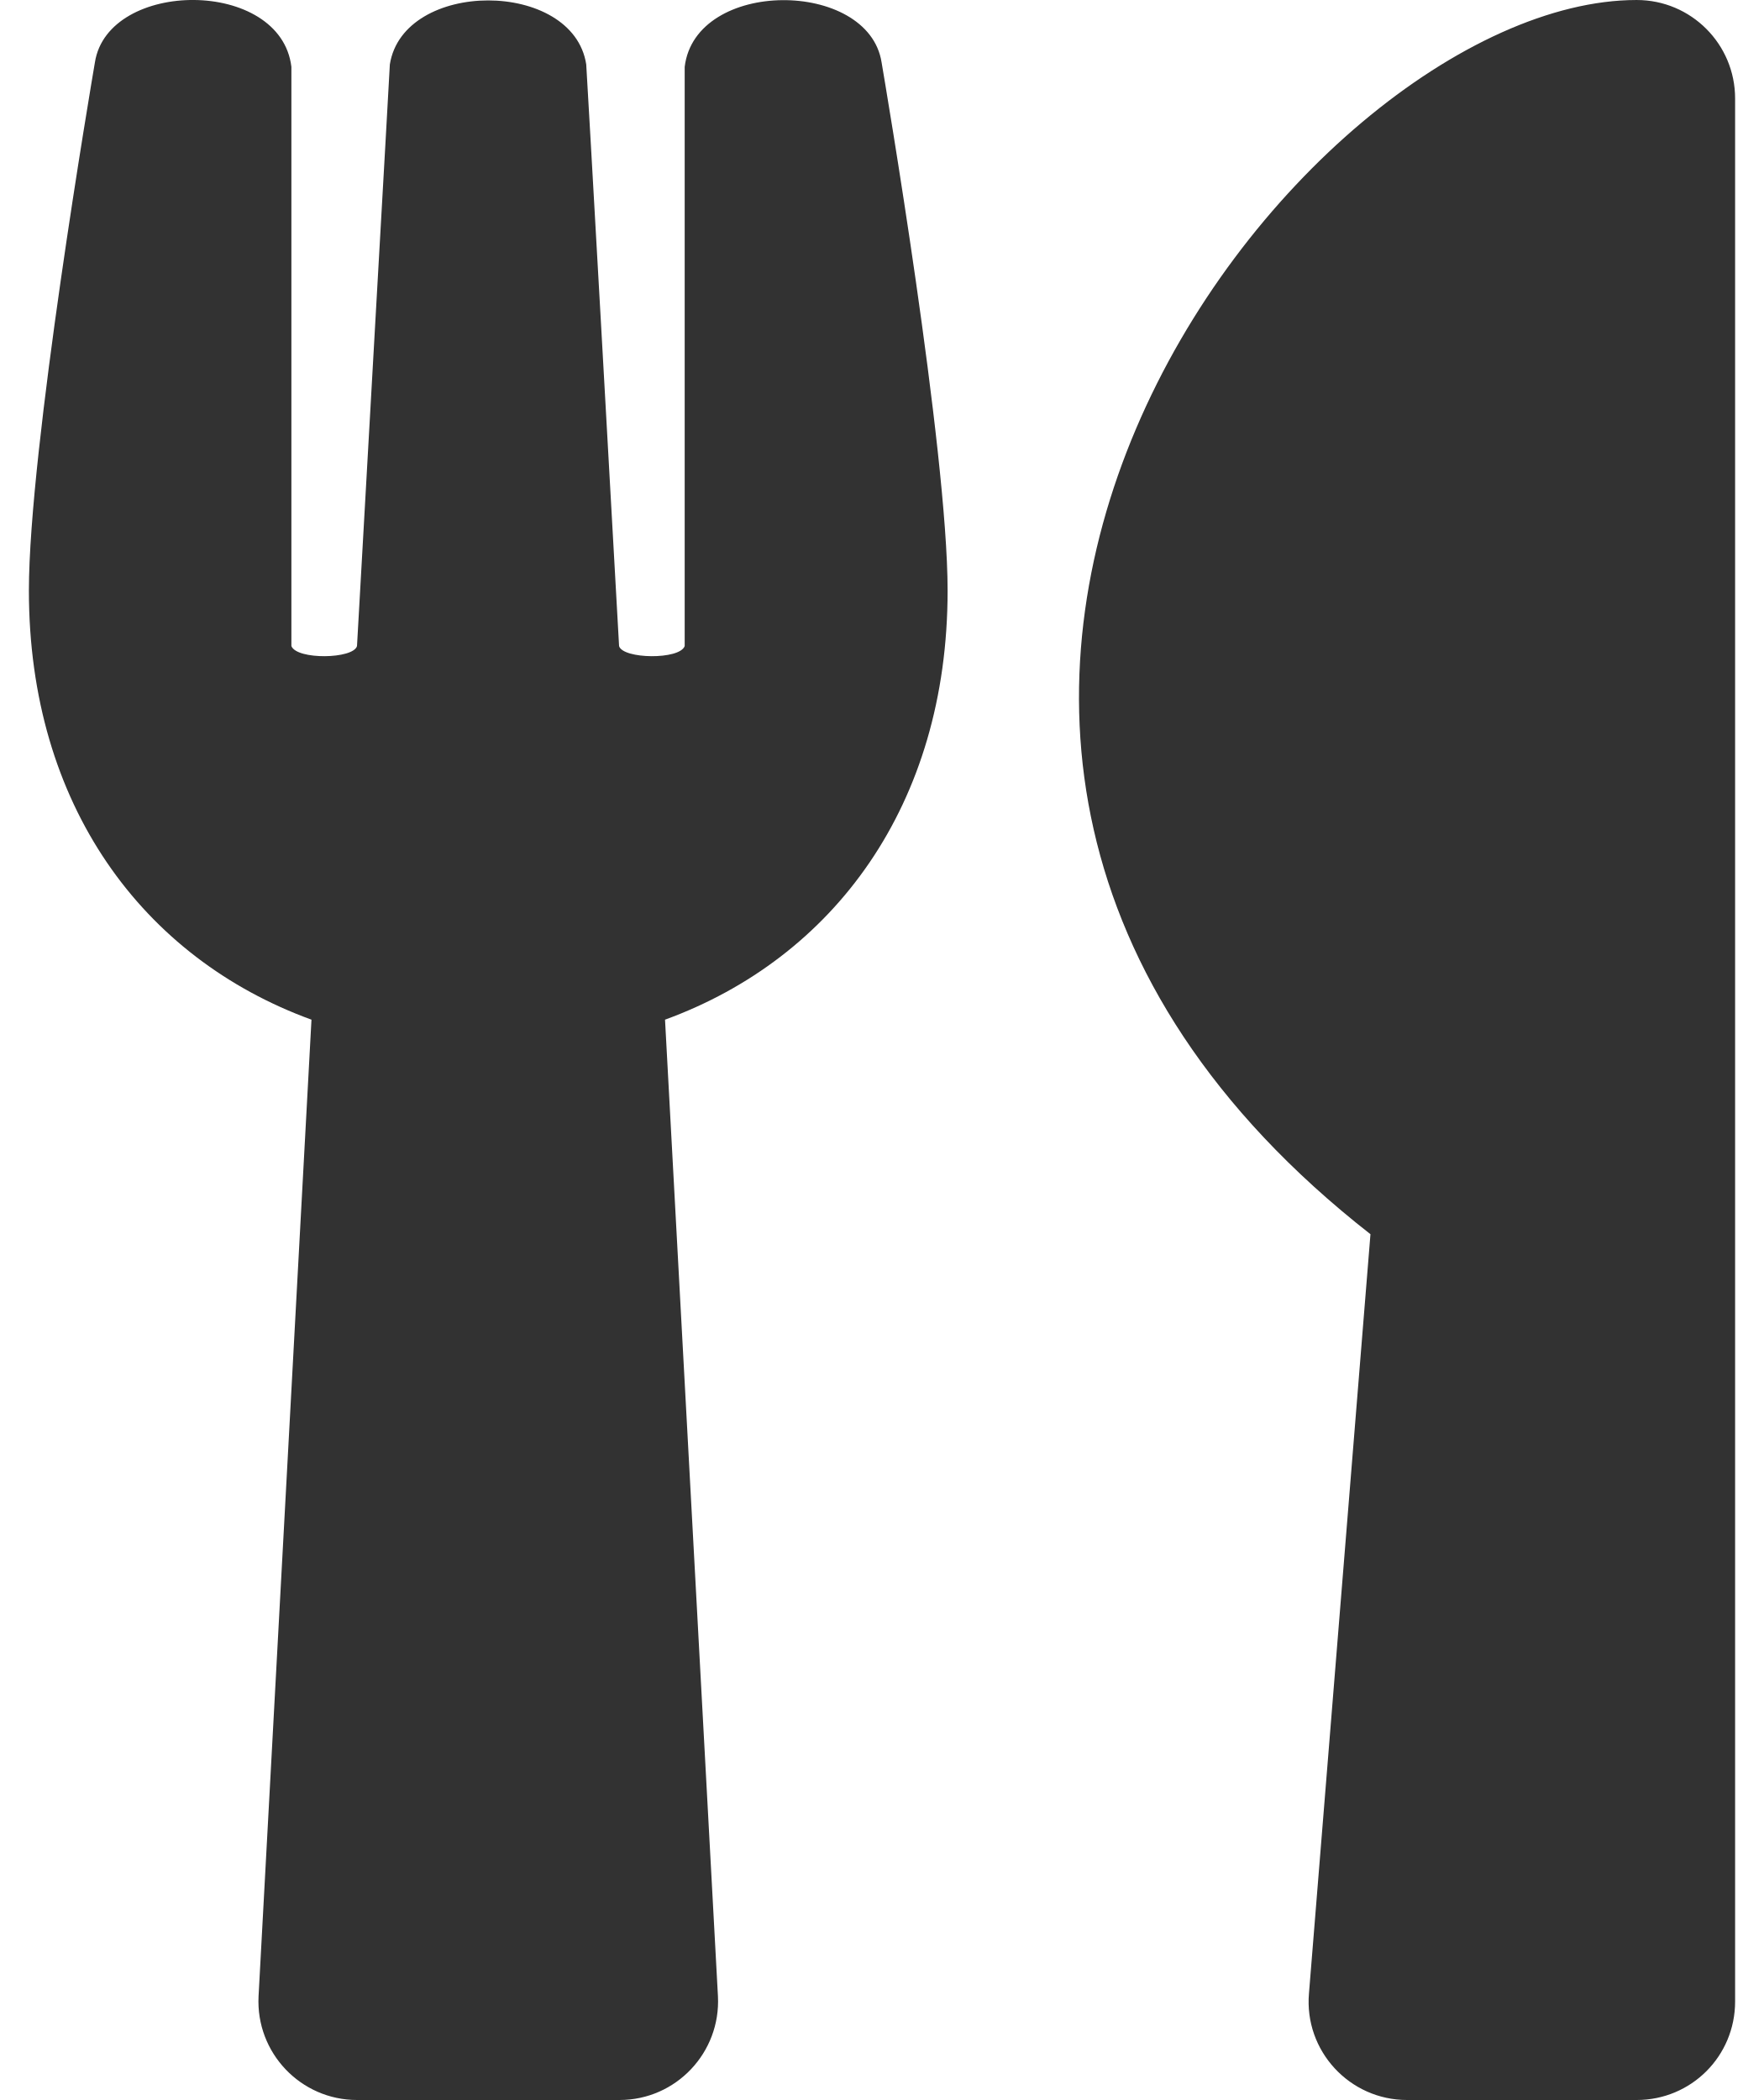
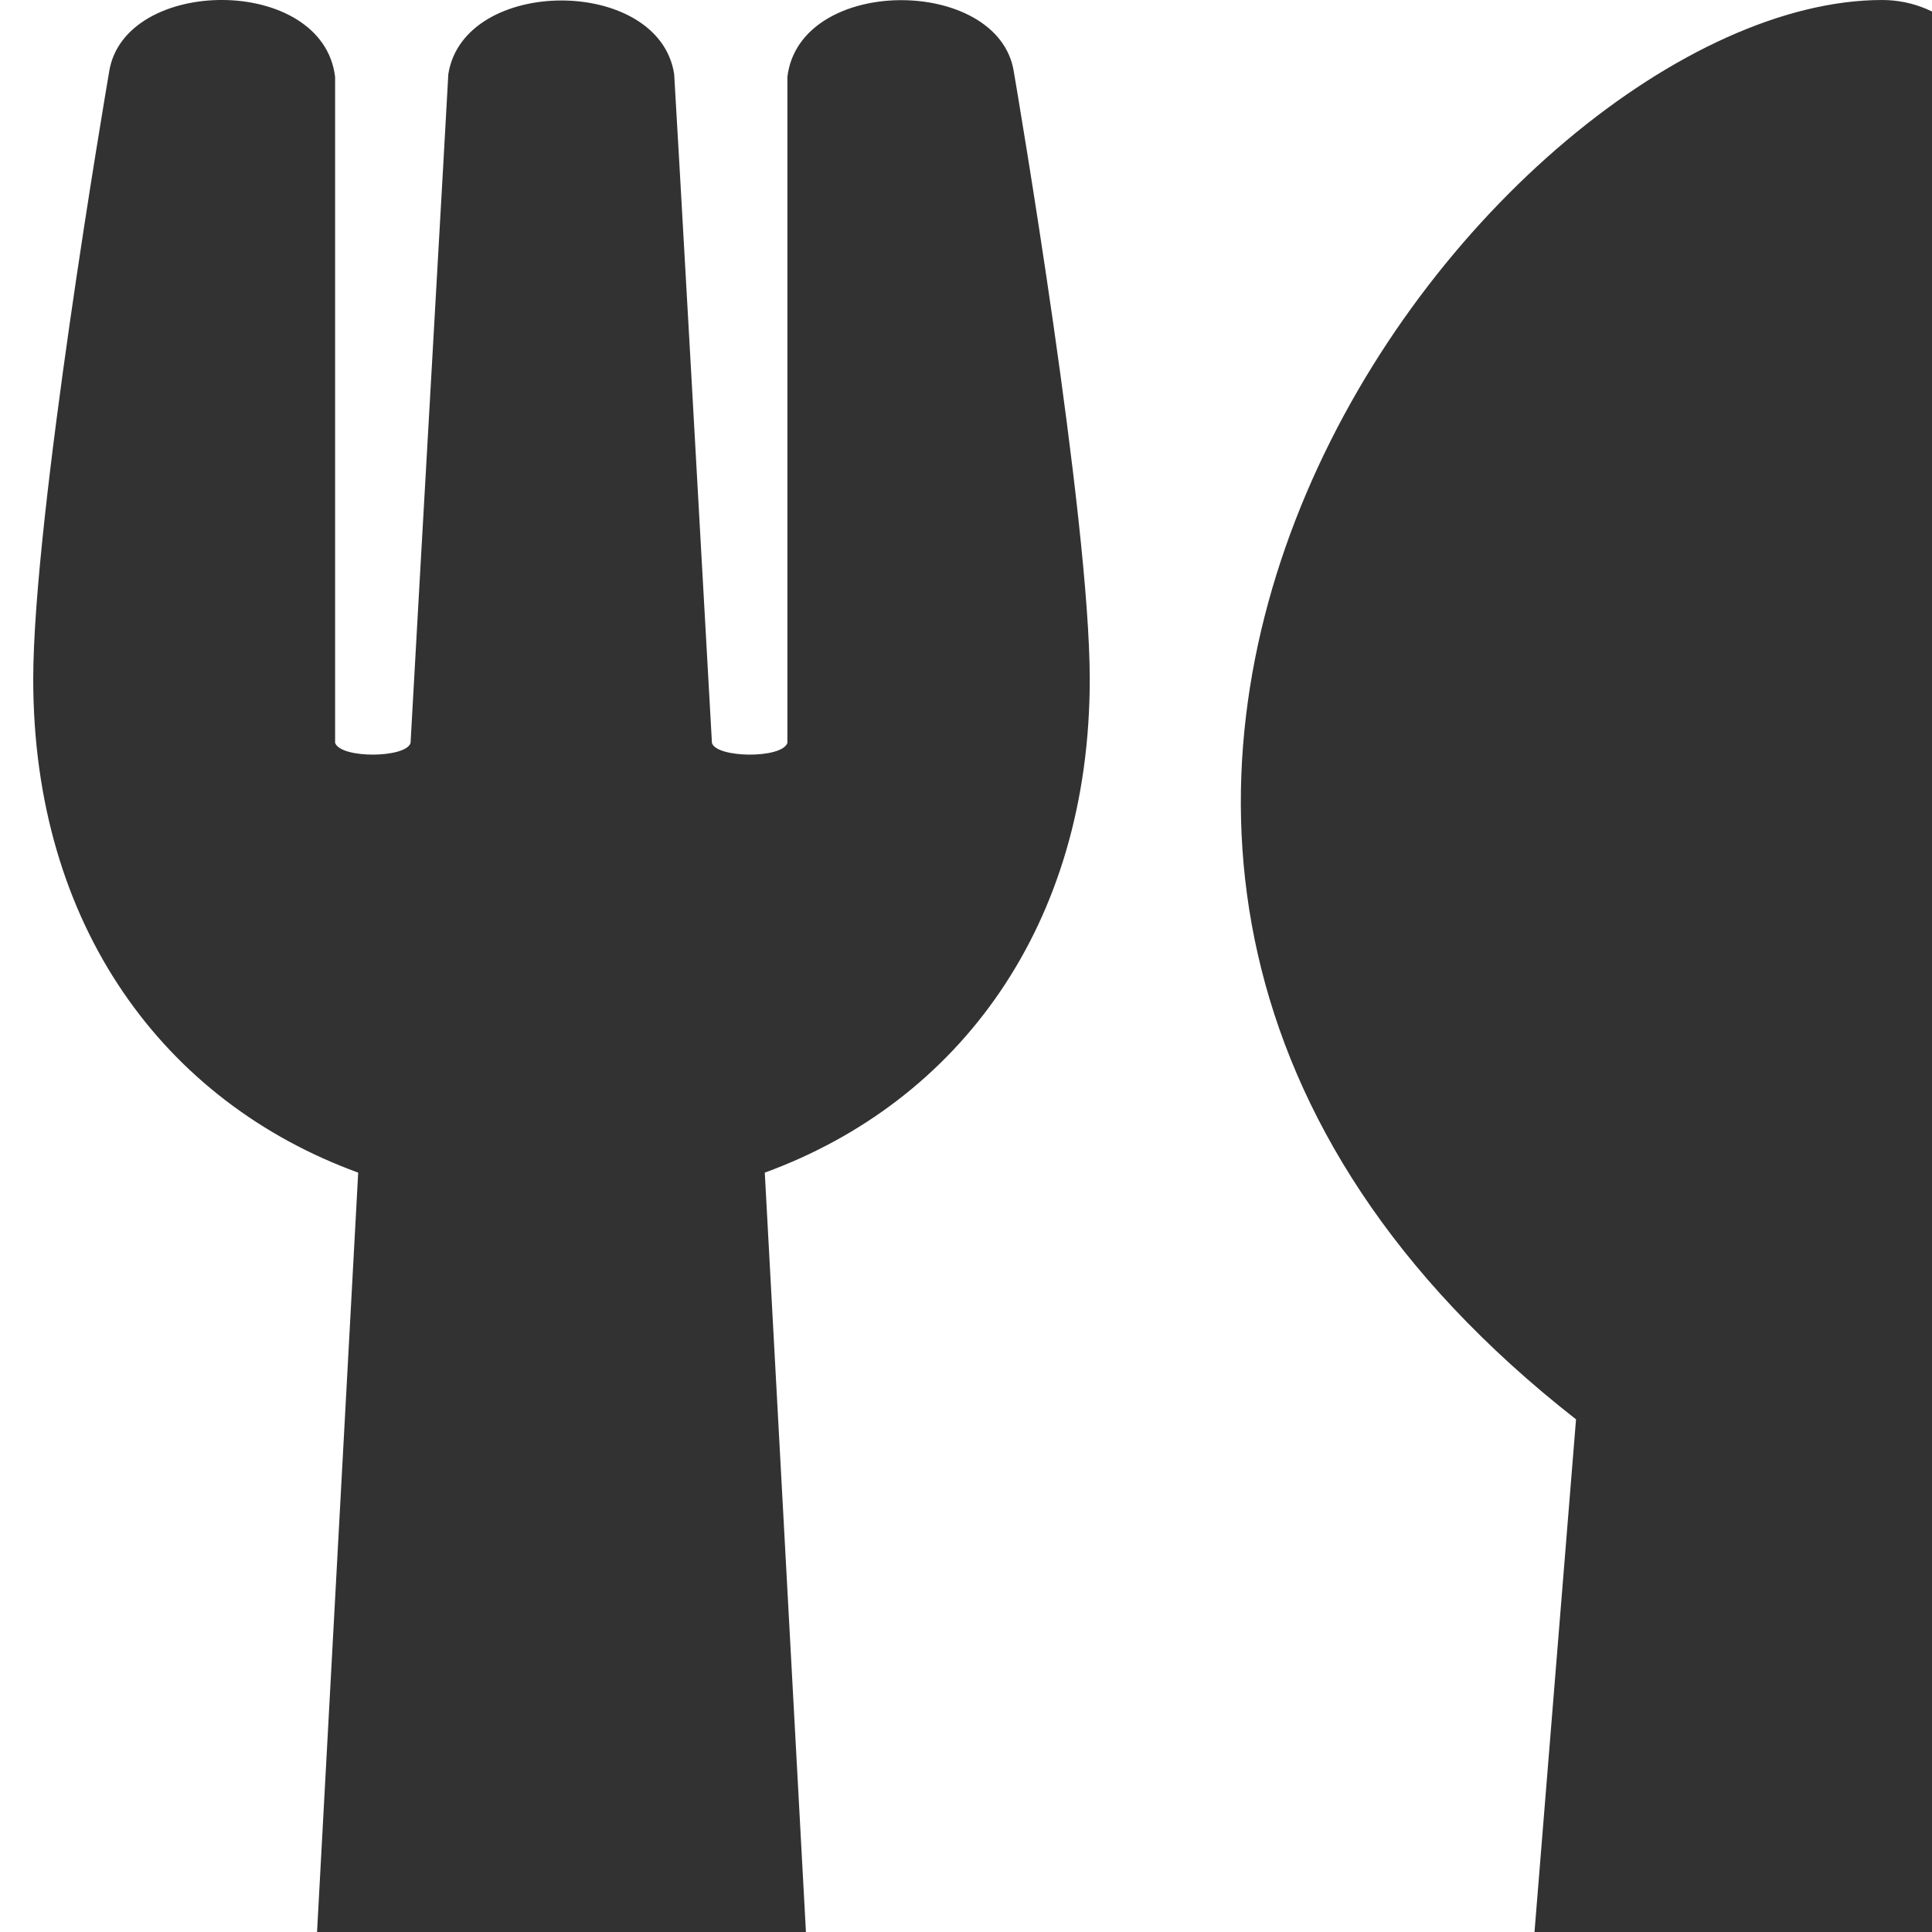
- <svg xmlns="http://www.w3.org/2000/svg" width="21" height="25" viewBox="0 0 21 25" fill="none">
+ <svg xmlns="http://www.w3.org/2000/svg" width="20" height="20" viewBox="0 0 20 20" fill="none">
  <path d="M10.495 0.742C10.534 0.972 11.281 5.357 11.281 7.031C11.281 9.585 9.924 11.406 7.917 12.139L8.547 23.765C8.581 24.434 8.049 25 7.375 25H4.25C3.581 25 3.044 24.439 3.078 23.765L3.708 12.139C1.696 11.406 0.344 9.58 0.344 7.031C0.344 5.352 1.091 0.972 1.13 0.742C1.286 -0.249 3.342 -0.264 3.469 0.796V7.691C3.532 7.857 4.206 7.847 4.25 7.691C4.318 6.455 4.636 0.894 4.641 0.767C4.802 -0.249 6.823 -0.249 6.979 0.767C6.989 0.899 7.302 6.455 7.37 7.691C7.414 7.847 8.093 7.857 8.151 7.691V0.796C8.278 -0.259 10.339 -0.249 10.495 0.742ZM16.315 14.693L15.583 23.73C15.524 24.414 16.066 25 16.75 25H19.484C20.134 25 20.656 24.478 20.656 23.828V1.172C20.656 0.527 20.134 6.97878e-05 19.484 6.97878e-05C15.456 6.97878e-05 8.674 8.716 16.315 14.693Z" fill="#323232" />
</svg>
